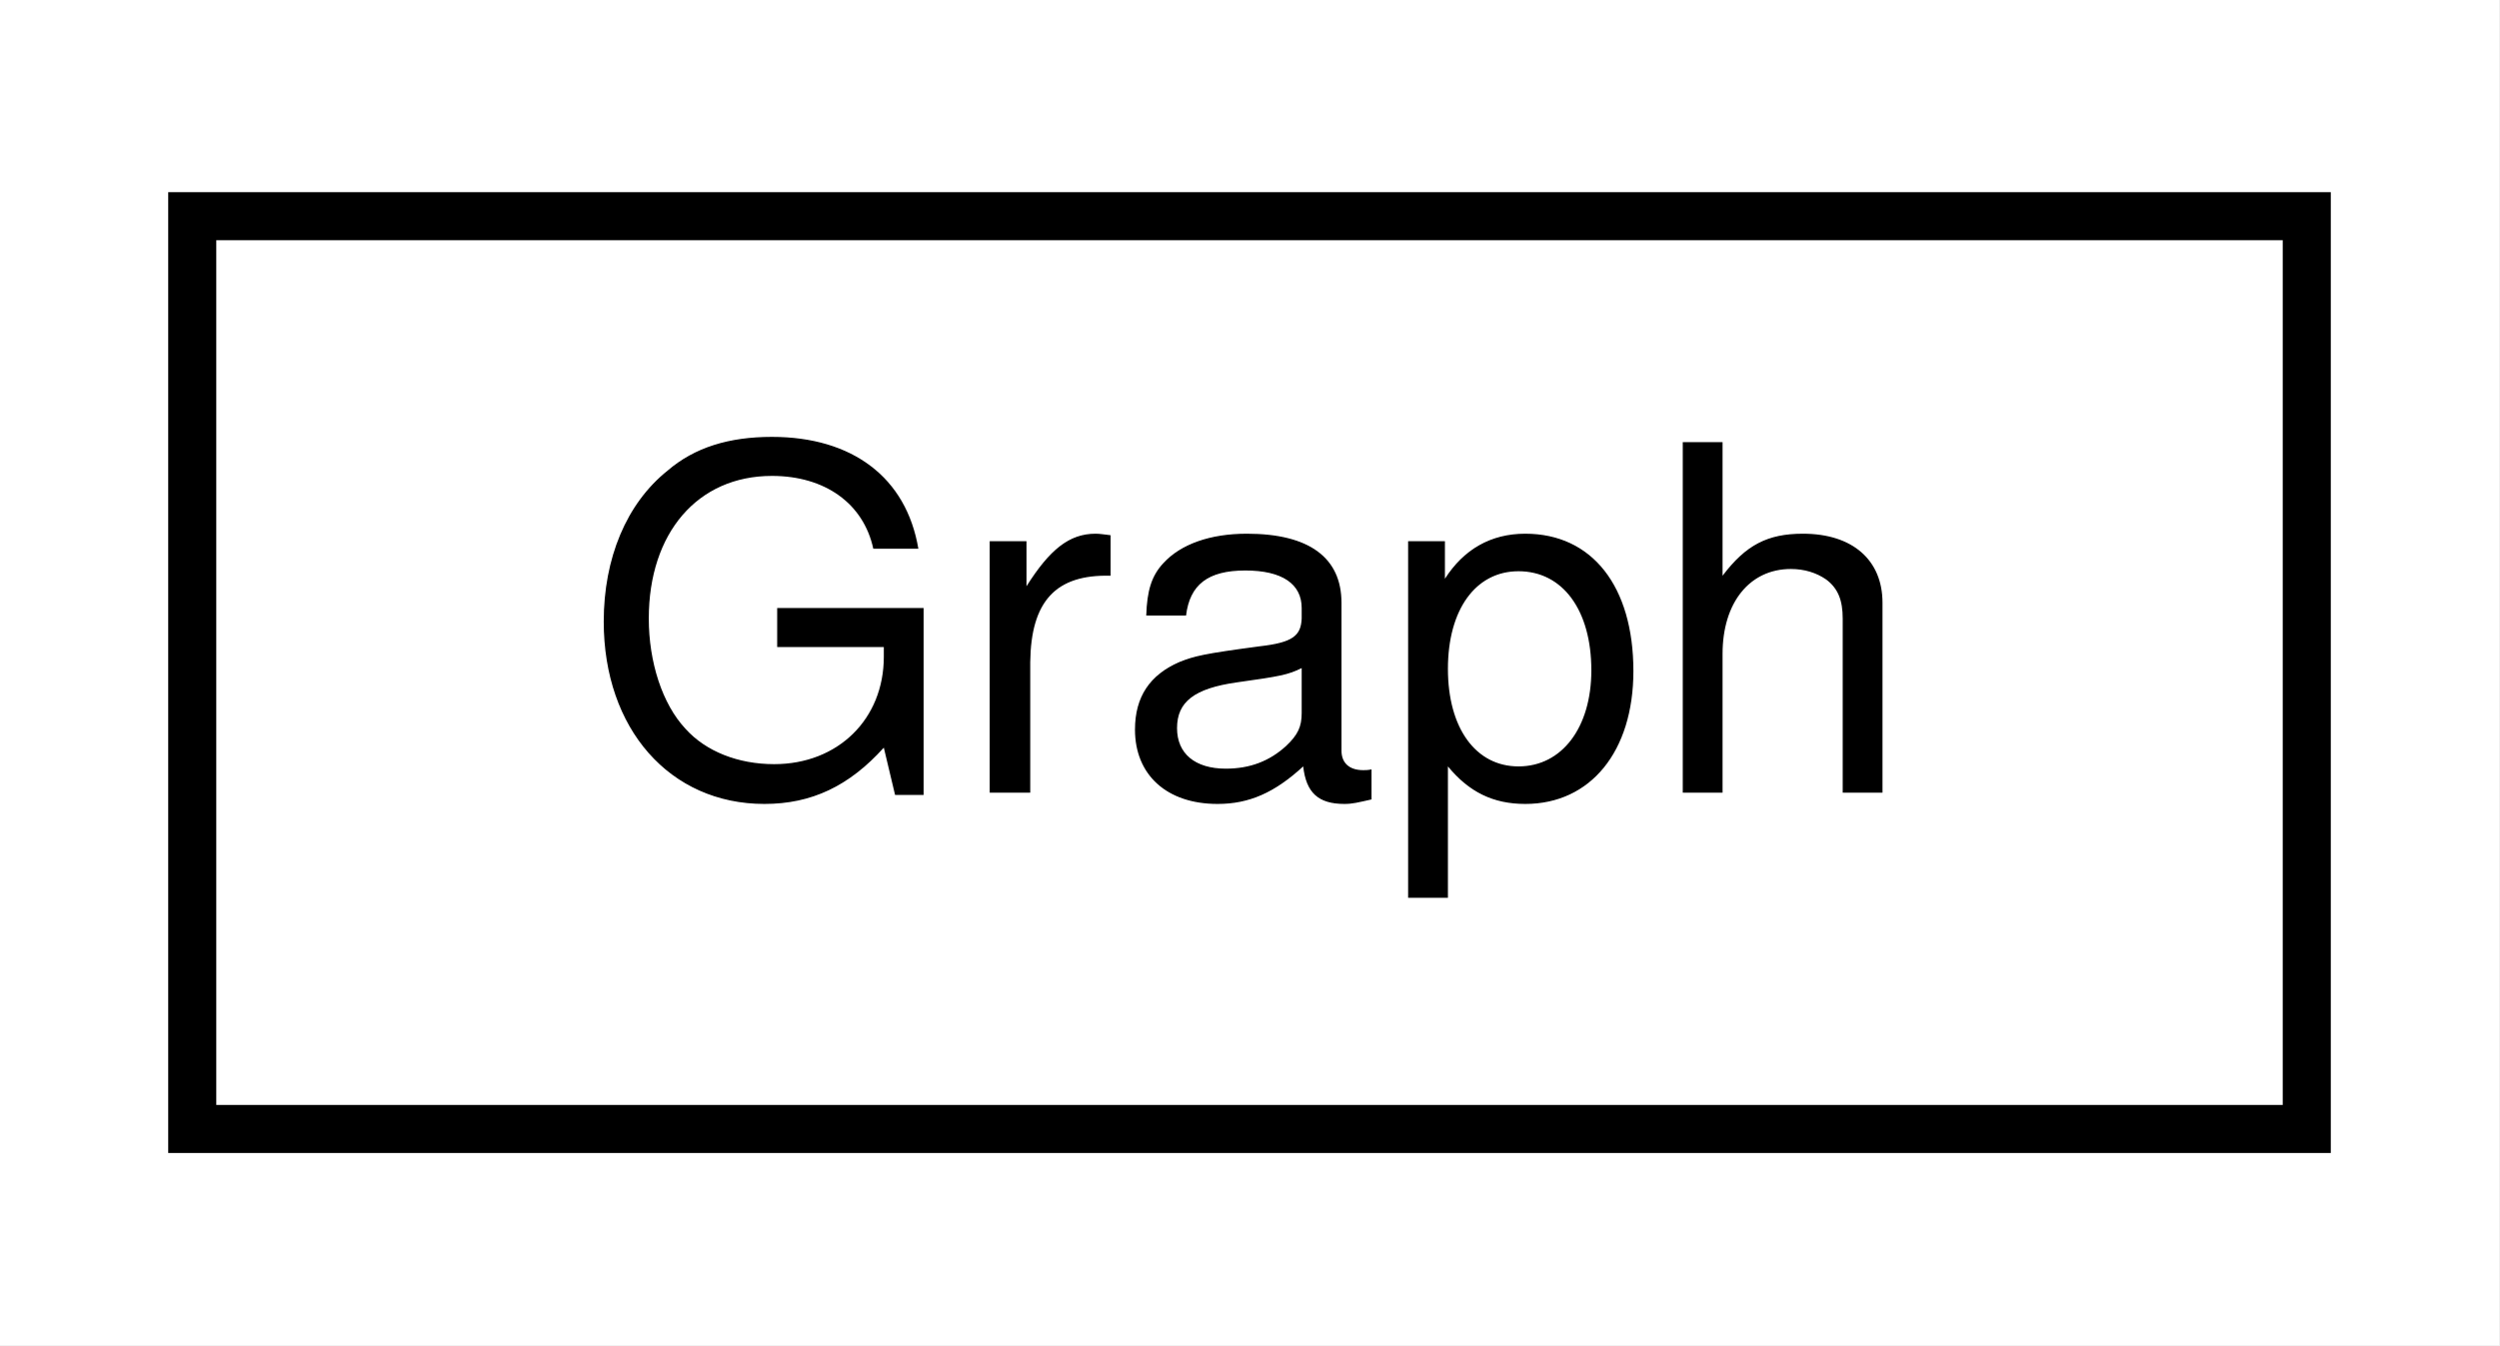
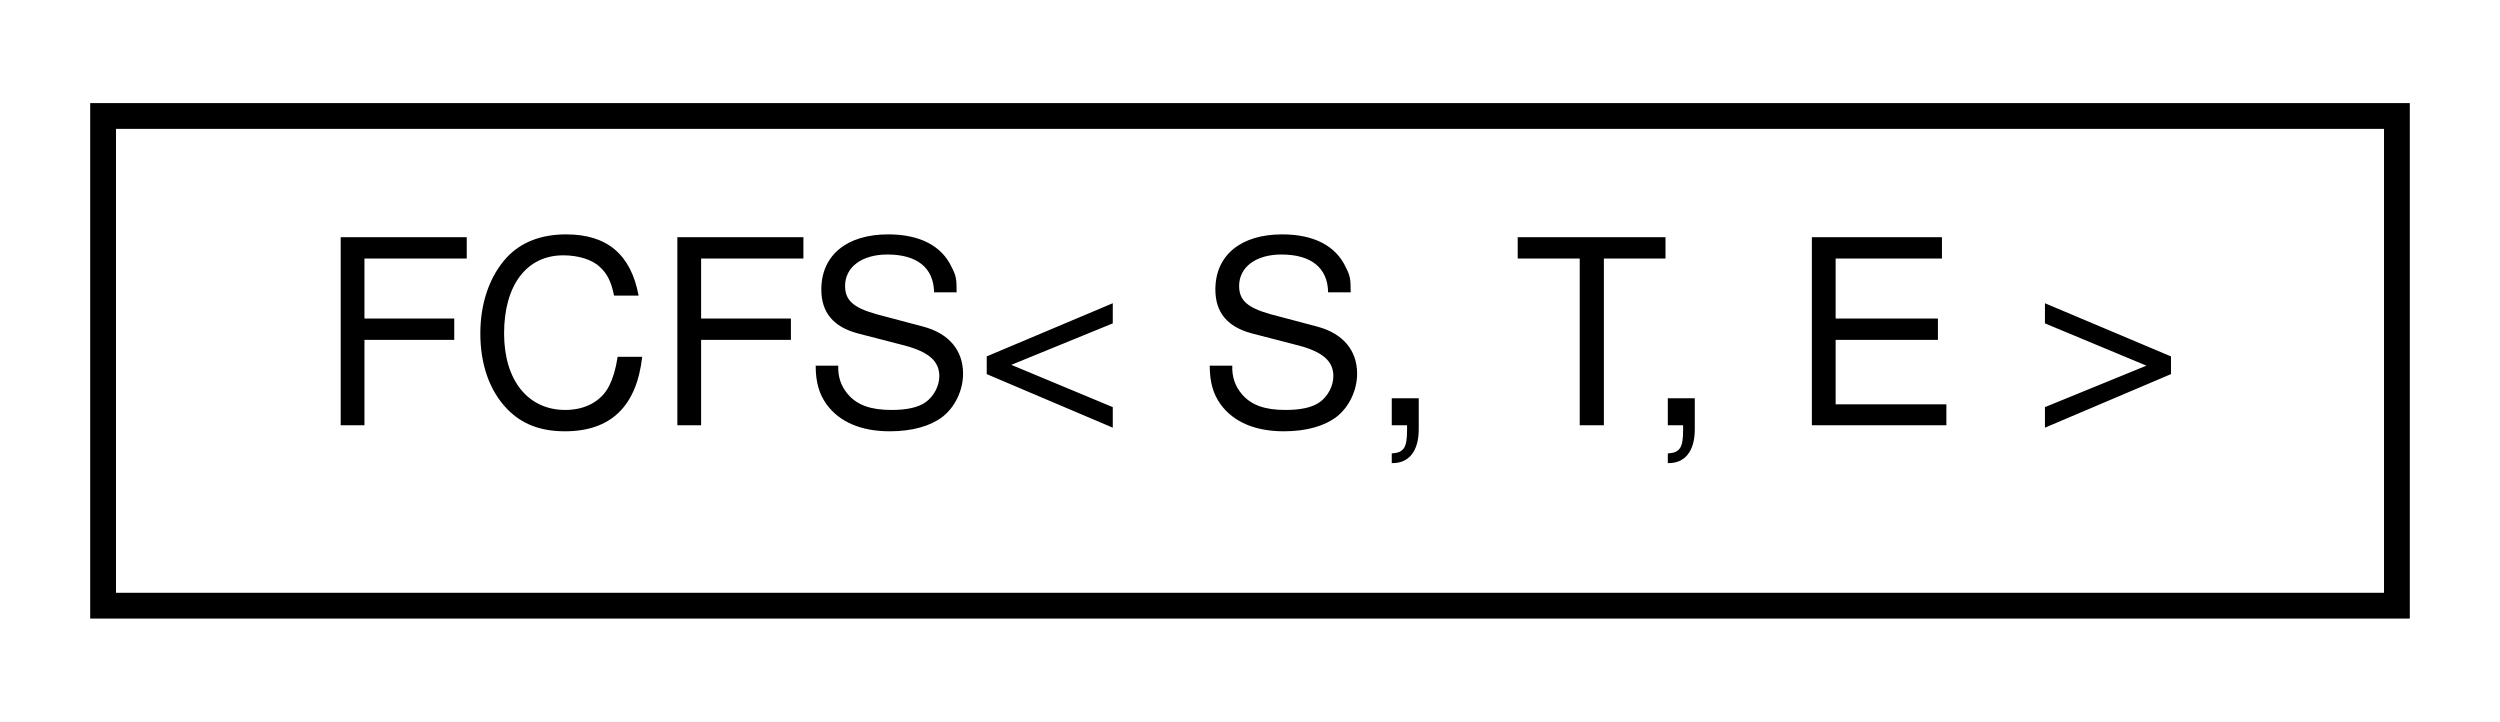
- <svg xmlns="http://www.w3.org/2000/svg" xmlns:xlink="http://www.w3.org/1999/xlink" width="52pt" height="28pt" viewBox="0.00 0.00 52.00 28.00">
+ <svg xmlns="http://www.w3.org/2000/svg" xmlns:xlink="http://www.w3.org/1999/xlink" width="97pt" height="28pt" viewBox="0.00 0.00 97.00 28.00">
  <g id="graph0" class="graph" transform="scale(1 1) rotate(0) translate(4 24)">
-     <polygon fill="white" stroke="transparent" points="-4,4 -4,-24 48,-24 48,4 -4,4" />
+     <polygon fill="white" stroke="transparent" points="-4,4 -4,-24 93,-24 93,4 -4,4" />
    <g id="node1" class="node">
      <g id="a_node1">
-         <a xlink:href="da/d9a/class_graph.html" target="_top" xlink:title=" ">
-           <polygon fill="white" stroke="black" points="0,-0.5 0,-19.5 44,-19.5 44,-0.5 0,-0.5" />
-           <text text-anchor="middle" x="22" y="-7.5" font-family="Helvetica,sans-Serif" font-size="10.00">Graph</text>
+         <a xlink:href="dd/dca/class_f_c_f_s.html" target="_top" xlink:title="Class which implements the FCFS scheduling algorithm.">
+           <polygon fill="white" stroke="black" points="0,-0.5 0,-19.5 89,-19.5 89,-0.5 0,-0.5" />
+           <text text-anchor="middle" x="44.5" y="-7.5" font-family="Helvetica,sans-Serif" font-size="10.00">FCFS&lt; S, T, E &gt;</text>
        </a>
      </g>
    </g>
  </g>
</svg>
